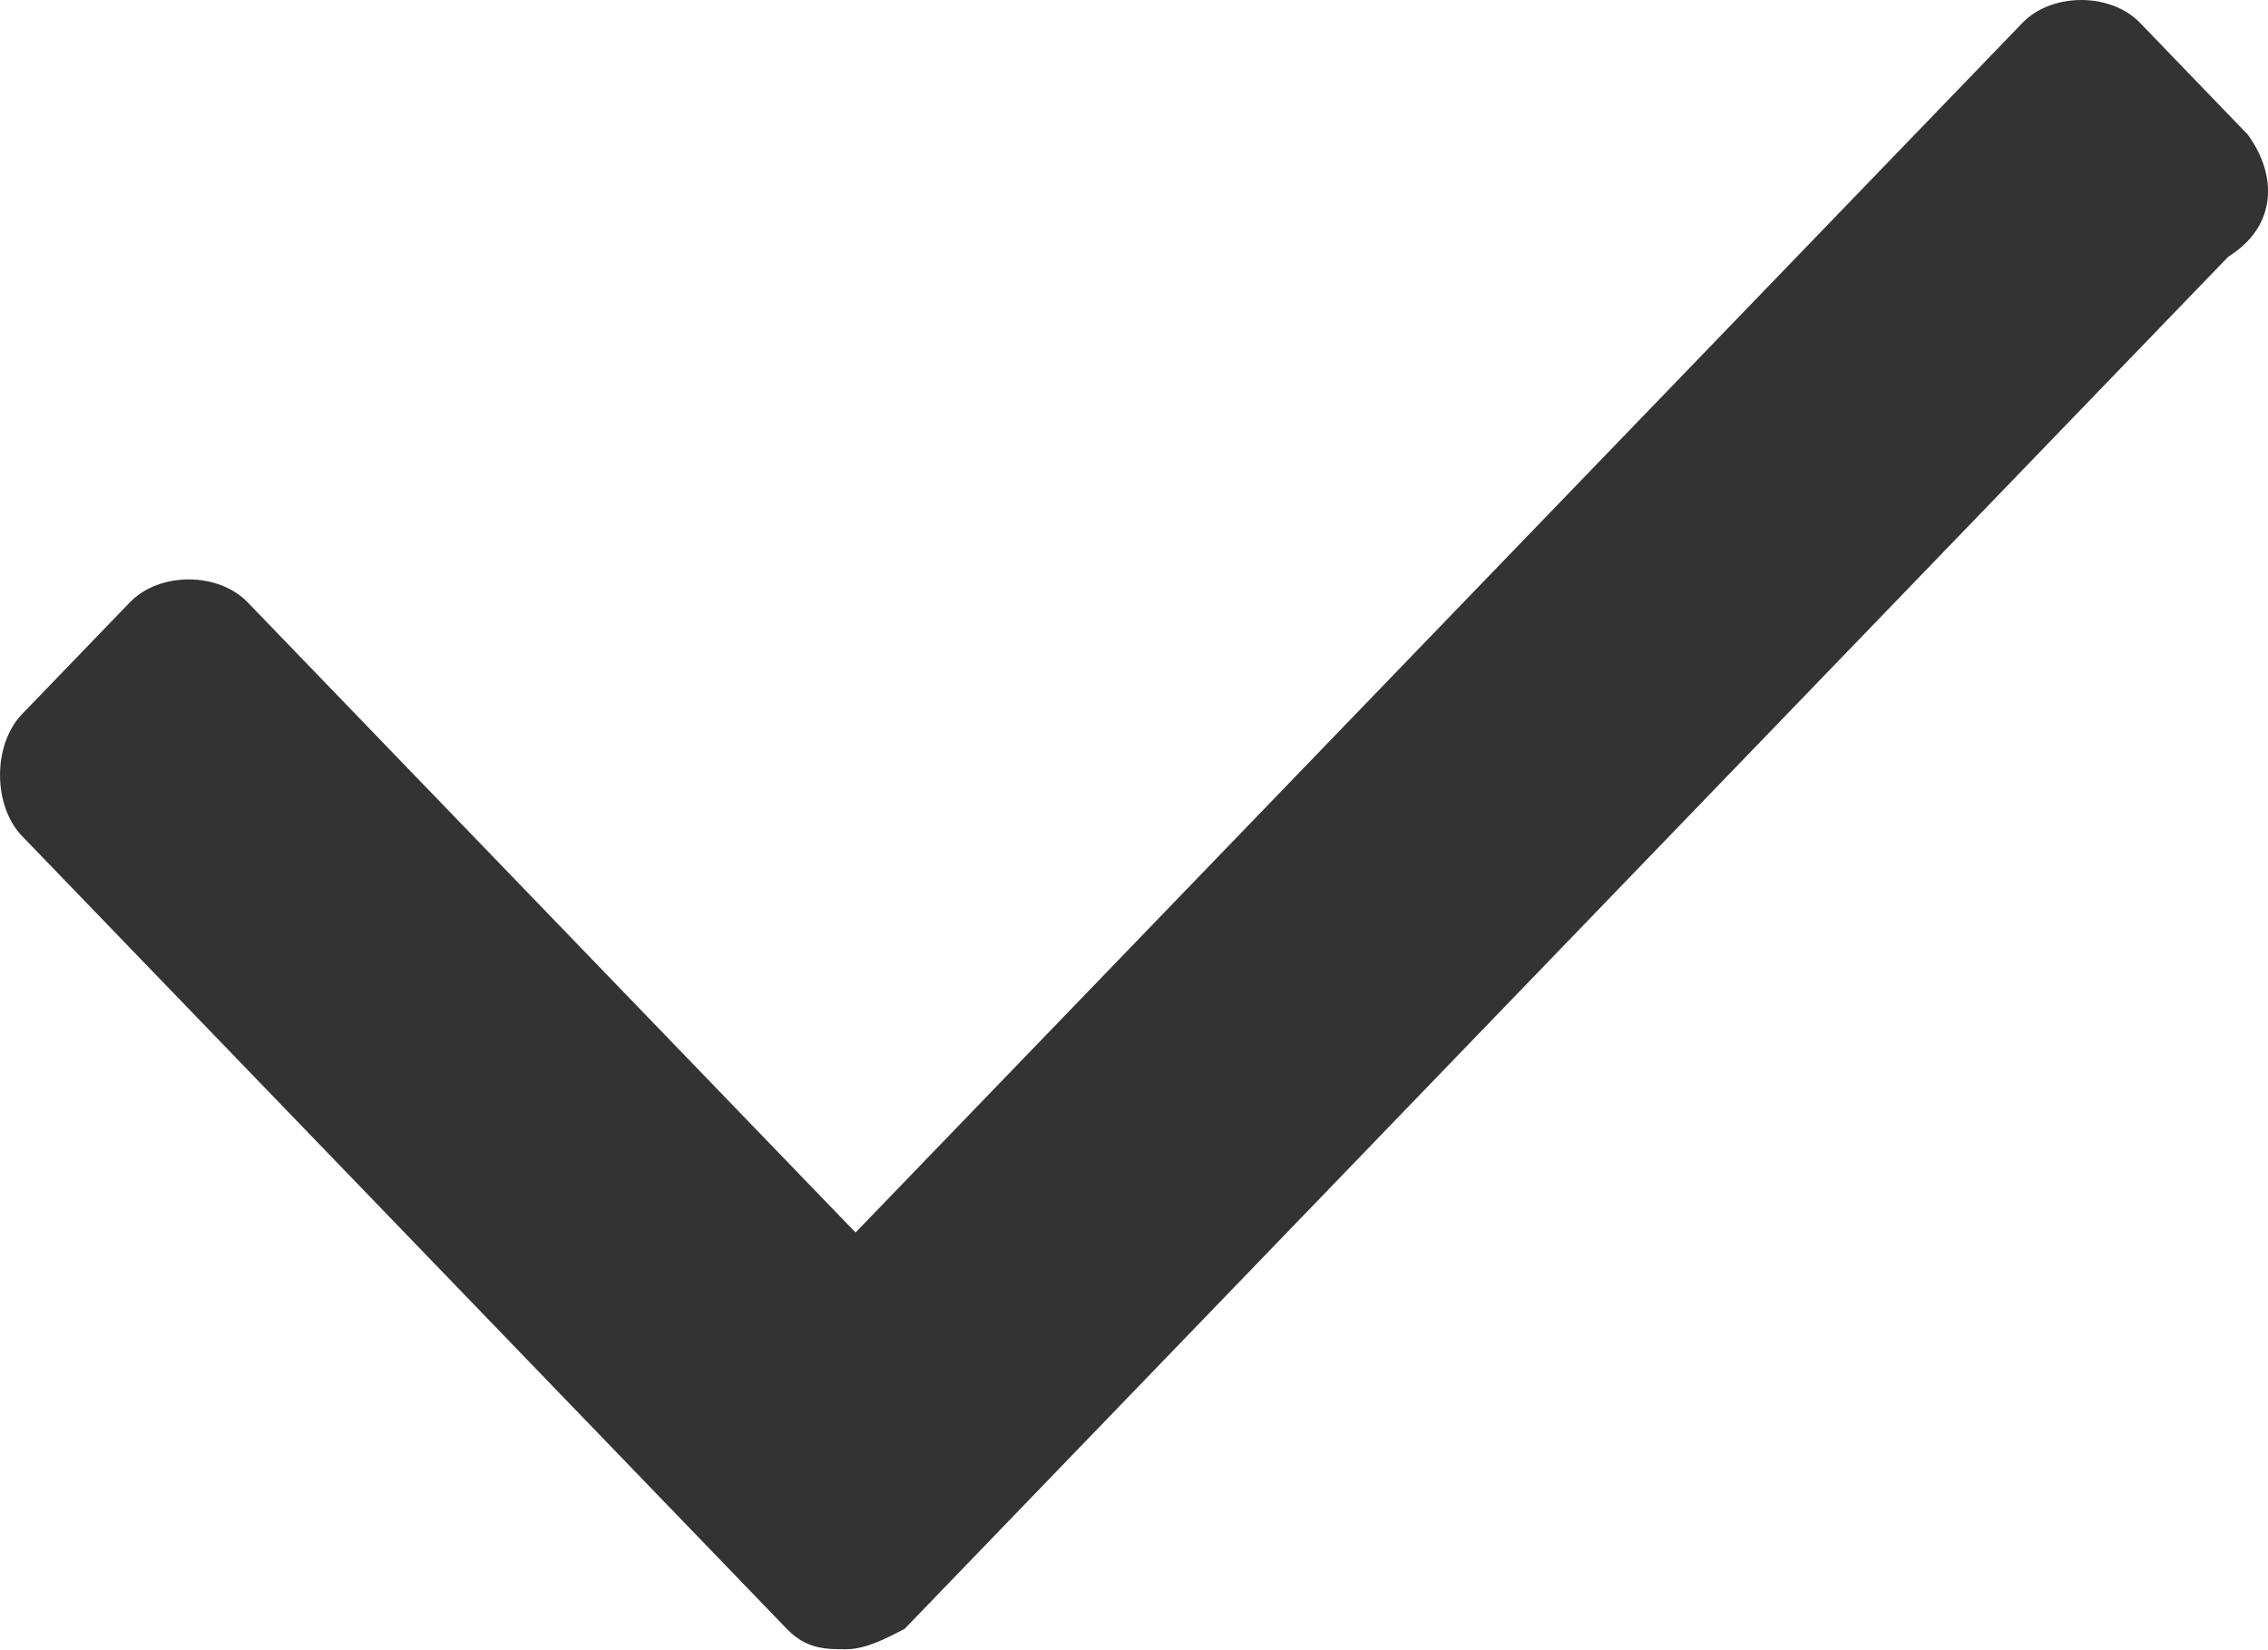
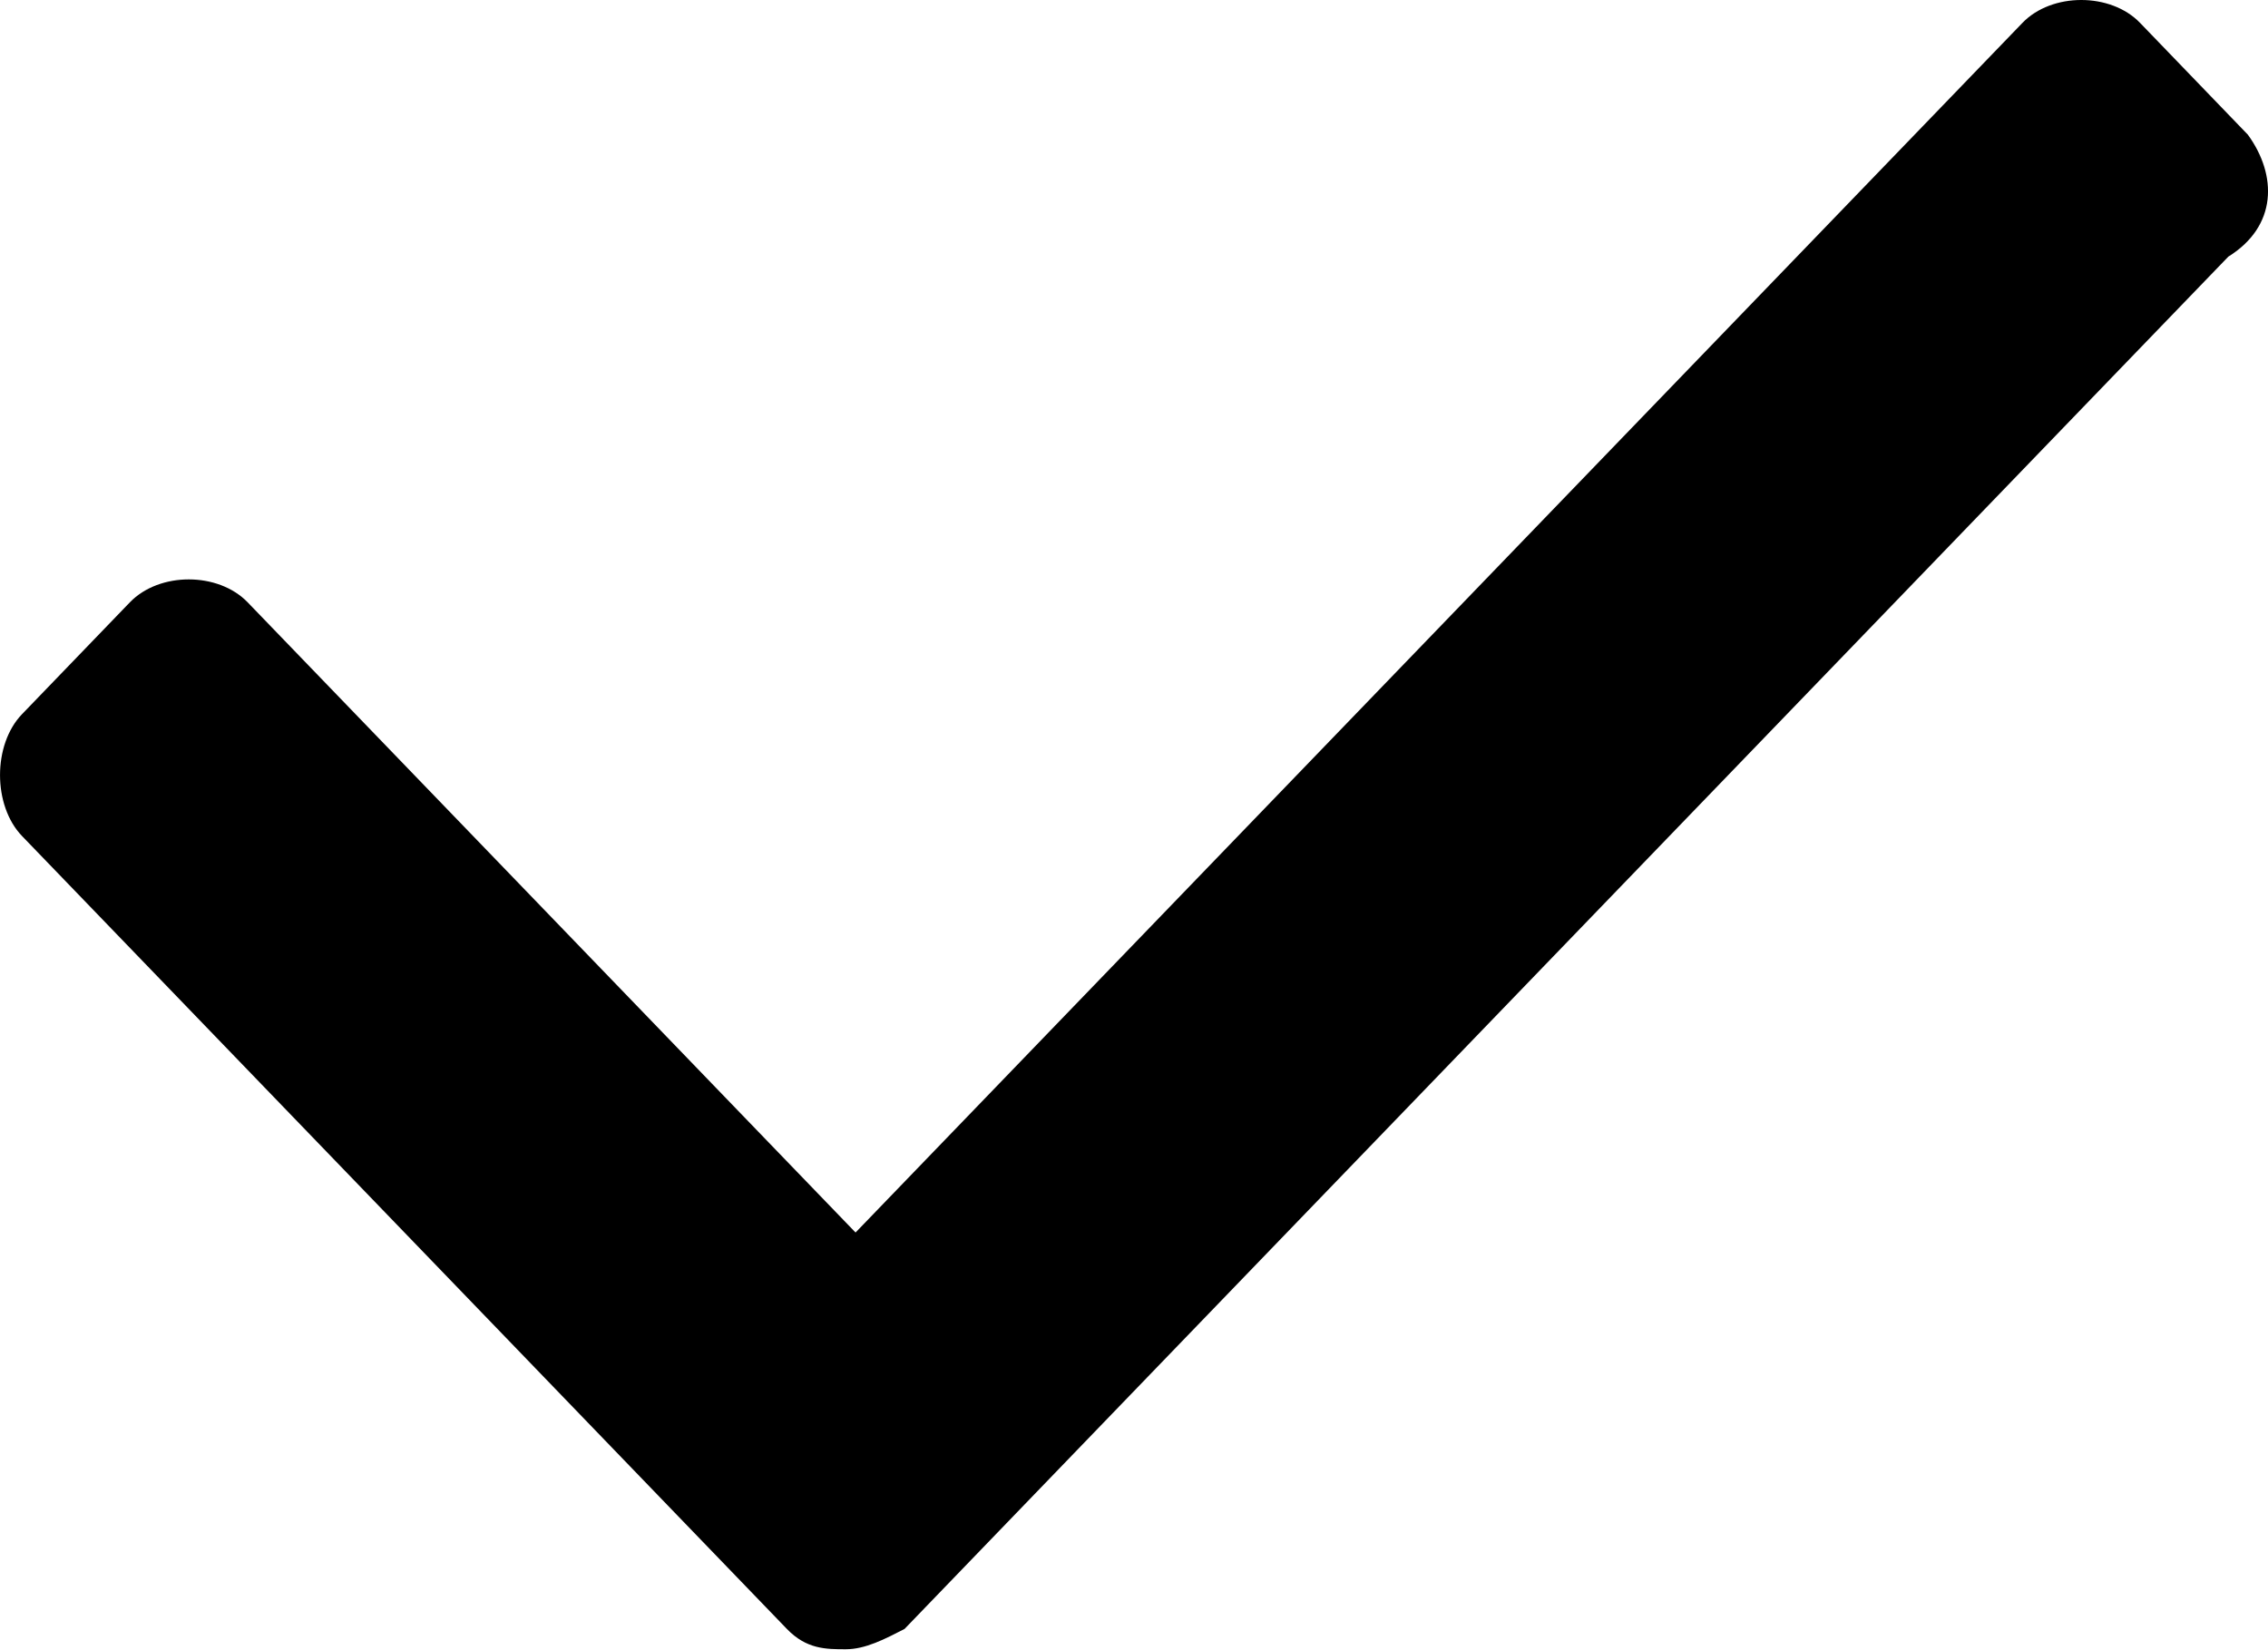
- <svg xmlns="http://www.w3.org/2000/svg" width="22" height="16" viewBox="0 0 22 16" fill="none">
-   <path d="M21.805 1.307L20.759 0.222C20.474 -0.074 19.903 -0.074 19.618 0.222L8.299 11.957L2.402 5.843C2.116 5.547 1.546 5.547 1.26 5.843L0.214 6.928C-0.071 7.223 -0.071 7.815 0.214 8.111L7.633 15.803C7.823 16 8.013 16 8.204 16C8.394 16 8.584 15.901 8.774 15.803L21.615 2.49C22.091 2.194 22.091 1.701 21.805 1.307Z" fill="#333333" />
+ <svg xmlns="http://www.w3.org/2000/svg" width="22" height="16" viewBox="0 0 22 16">
+   <path d="M21.805 1.307L20.759 0.222C20.474 -0.074 19.903 -0.074 19.618 0.222L8.299 11.957L2.402 5.843C2.116 5.547 1.546 5.547 1.26 5.843L0.214 6.928C-0.071 7.223 -0.071 7.815 0.214 8.111L7.633 15.803C7.823 16 8.013 16 8.204 16C8.394 16 8.584 15.901 8.774 15.803L21.615 2.49C22.091 2.194 22.091 1.701 21.805 1.307Z" />
</svg>
